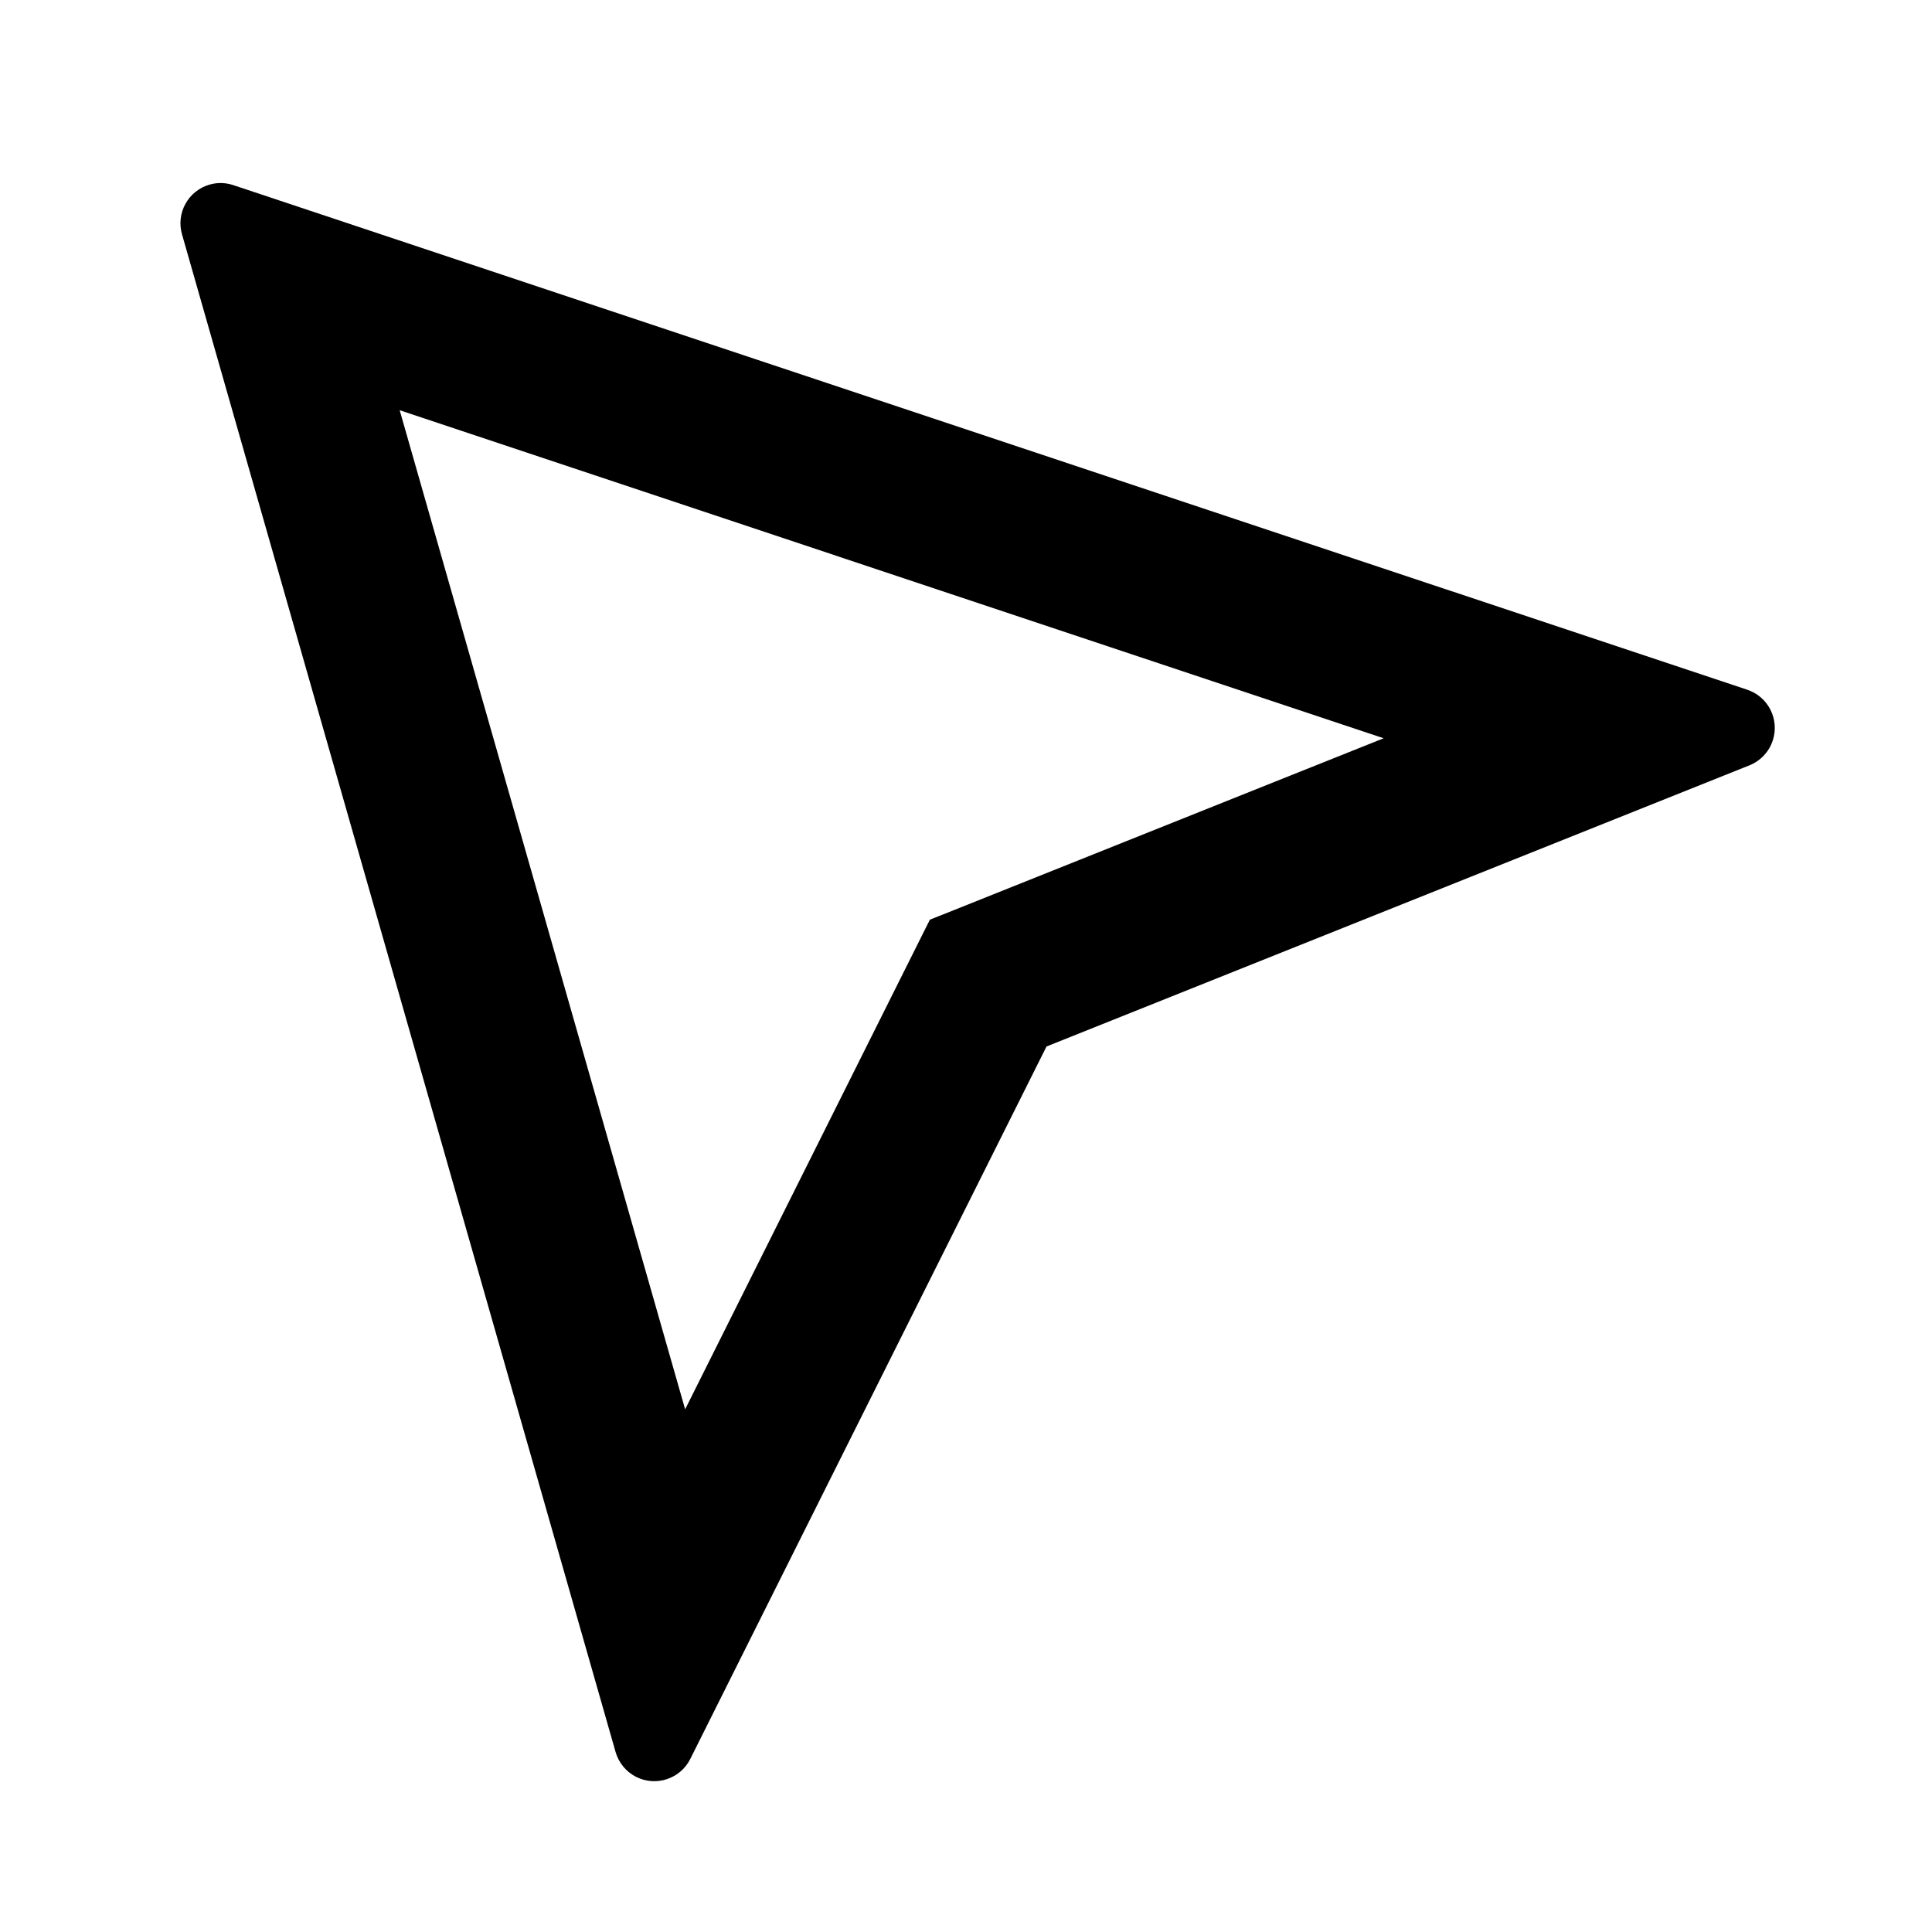
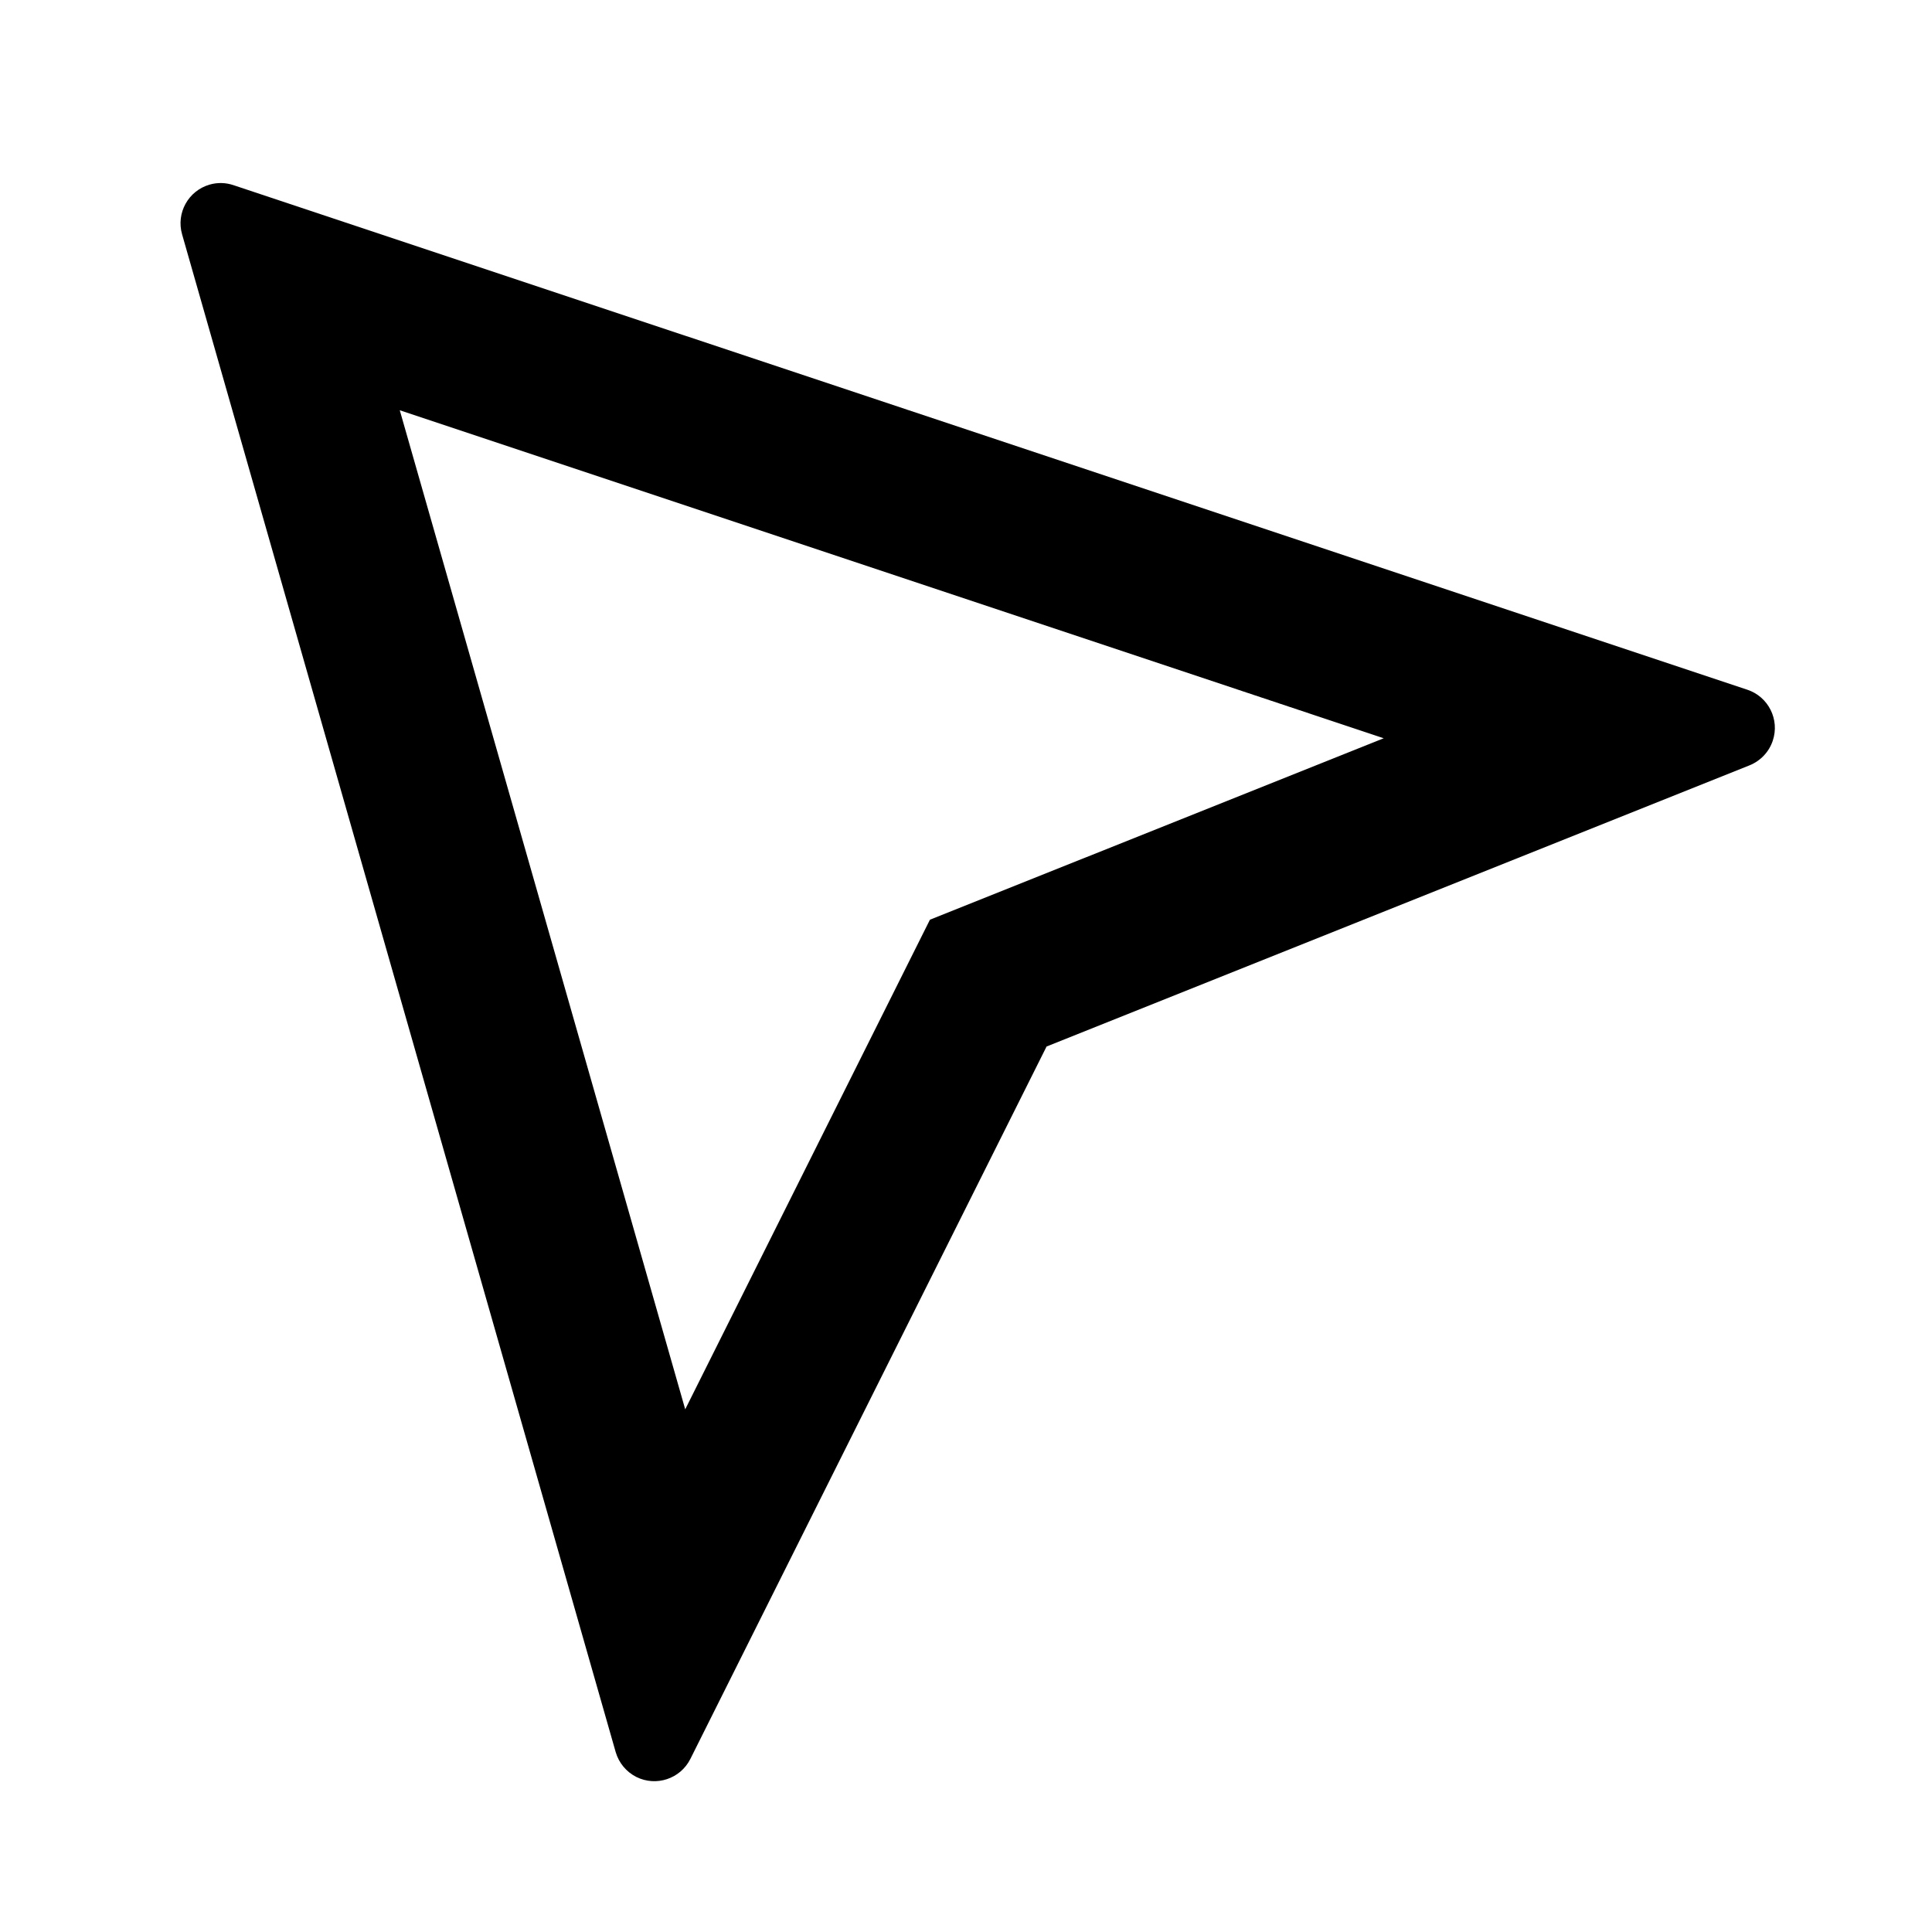
<svg xmlns="http://www.w3.org/2000/svg" viewBox="0 0 24 24">
-   <path d="M4.965 5.096L8.511 17.507L11.551 11.425L17.188 9.171L4.965 5.096ZM2.899 2.3L21.705 8.568C21.967 8.655 22.109 8.939 22.021 9.201C21.975 9.34 21.869 9.452 21.733 9.507L13 13L8.575 21.85C8.452 22.097 8.151 22.197 7.904 22.074C7.779 22.011 7.686 21.899 7.647 21.764L2.261 2.911C2.185 2.646 2.338 2.369 2.604 2.293C2.701 2.265 2.804 2.268 2.899 2.3Z" />
+   <path d="M4.966 5.096L8.512 17.507L11.552 11.425L17.189 9.171L4.966 5.096ZM2.9 2.3L21.706 8.568C21.968 8.655 22.11 8.939 22.022 9.201C21.976 9.34 21.87 9.452 21.734 9.507L13.001 13L8.576 21.85C8.452 22.097 8.152 22.197 7.905 22.074C7.78 22.011 7.687 21.899 7.648 21.764L2.262 2.911C2.186 2.646 2.339 2.369 2.605 2.293C2.702 2.265 2.805 2.268 2.9 2.3Z" />
</svg>
